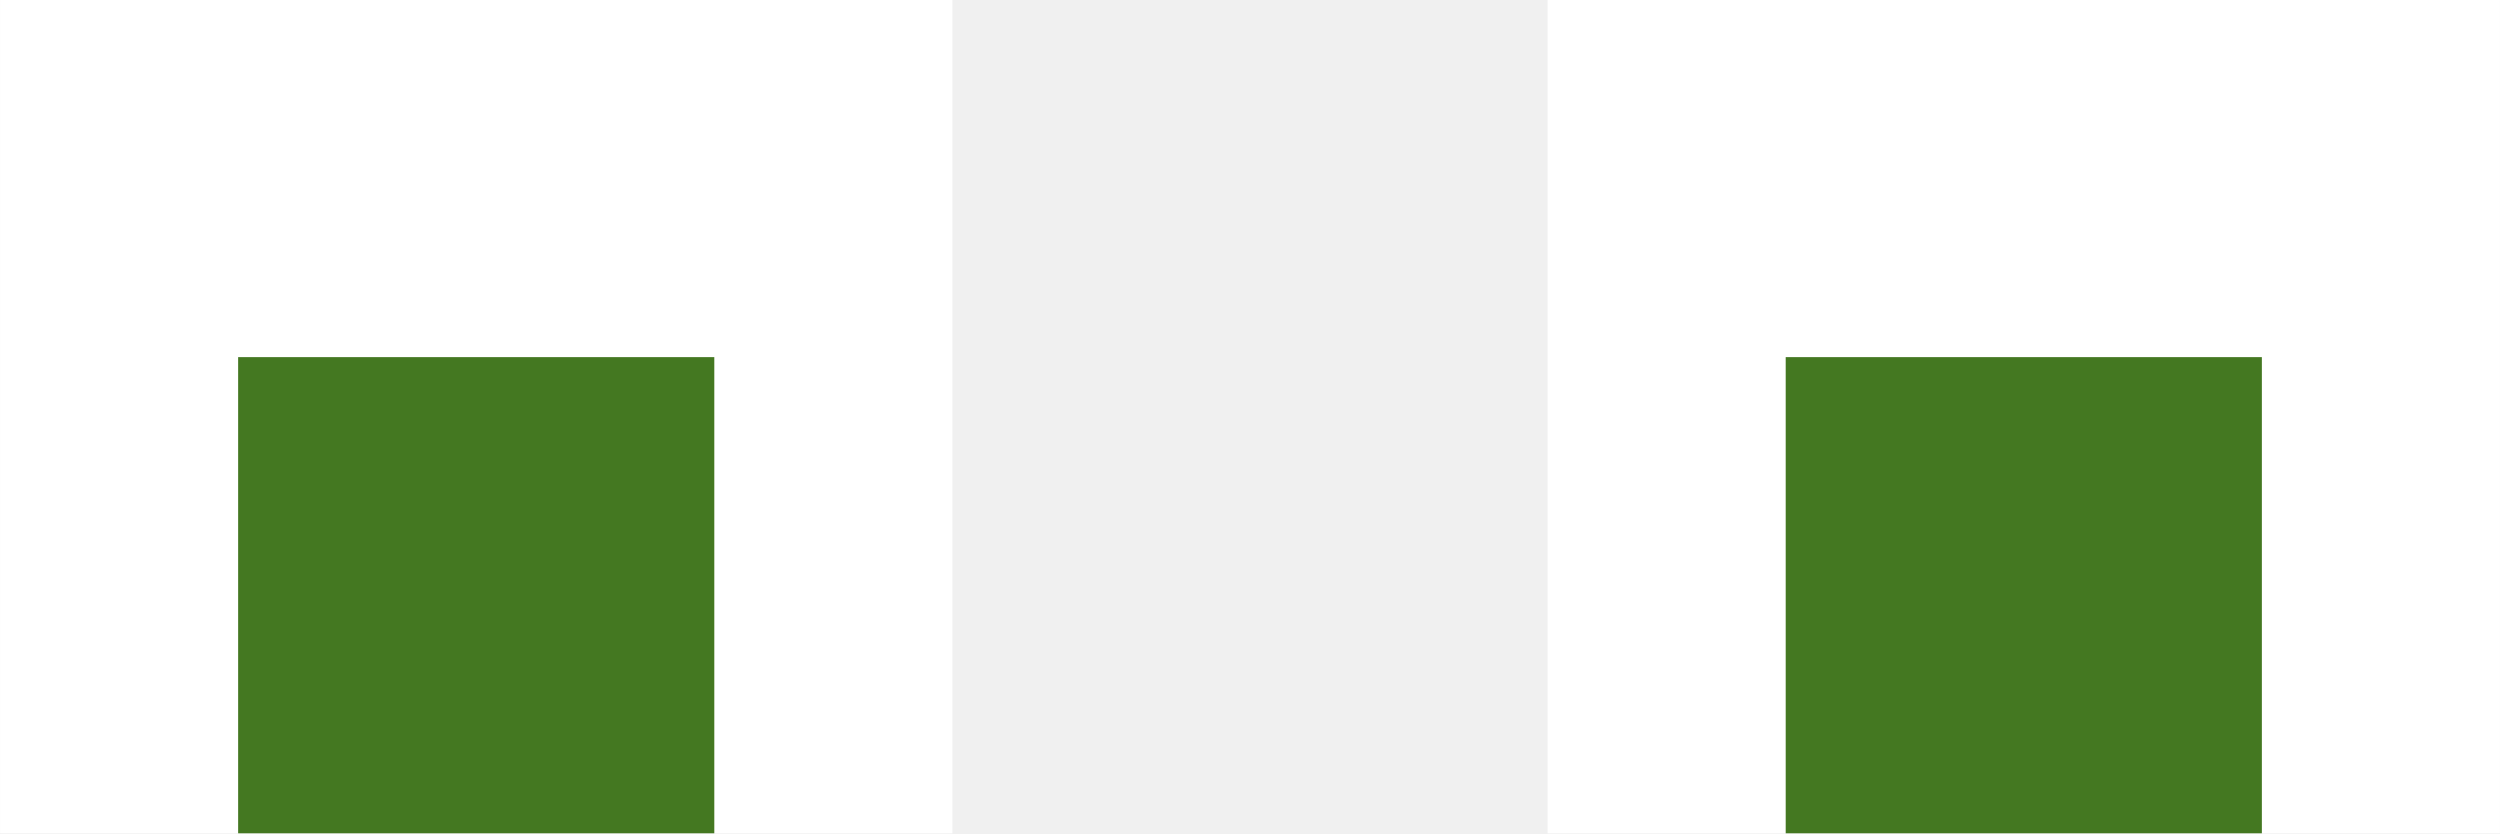
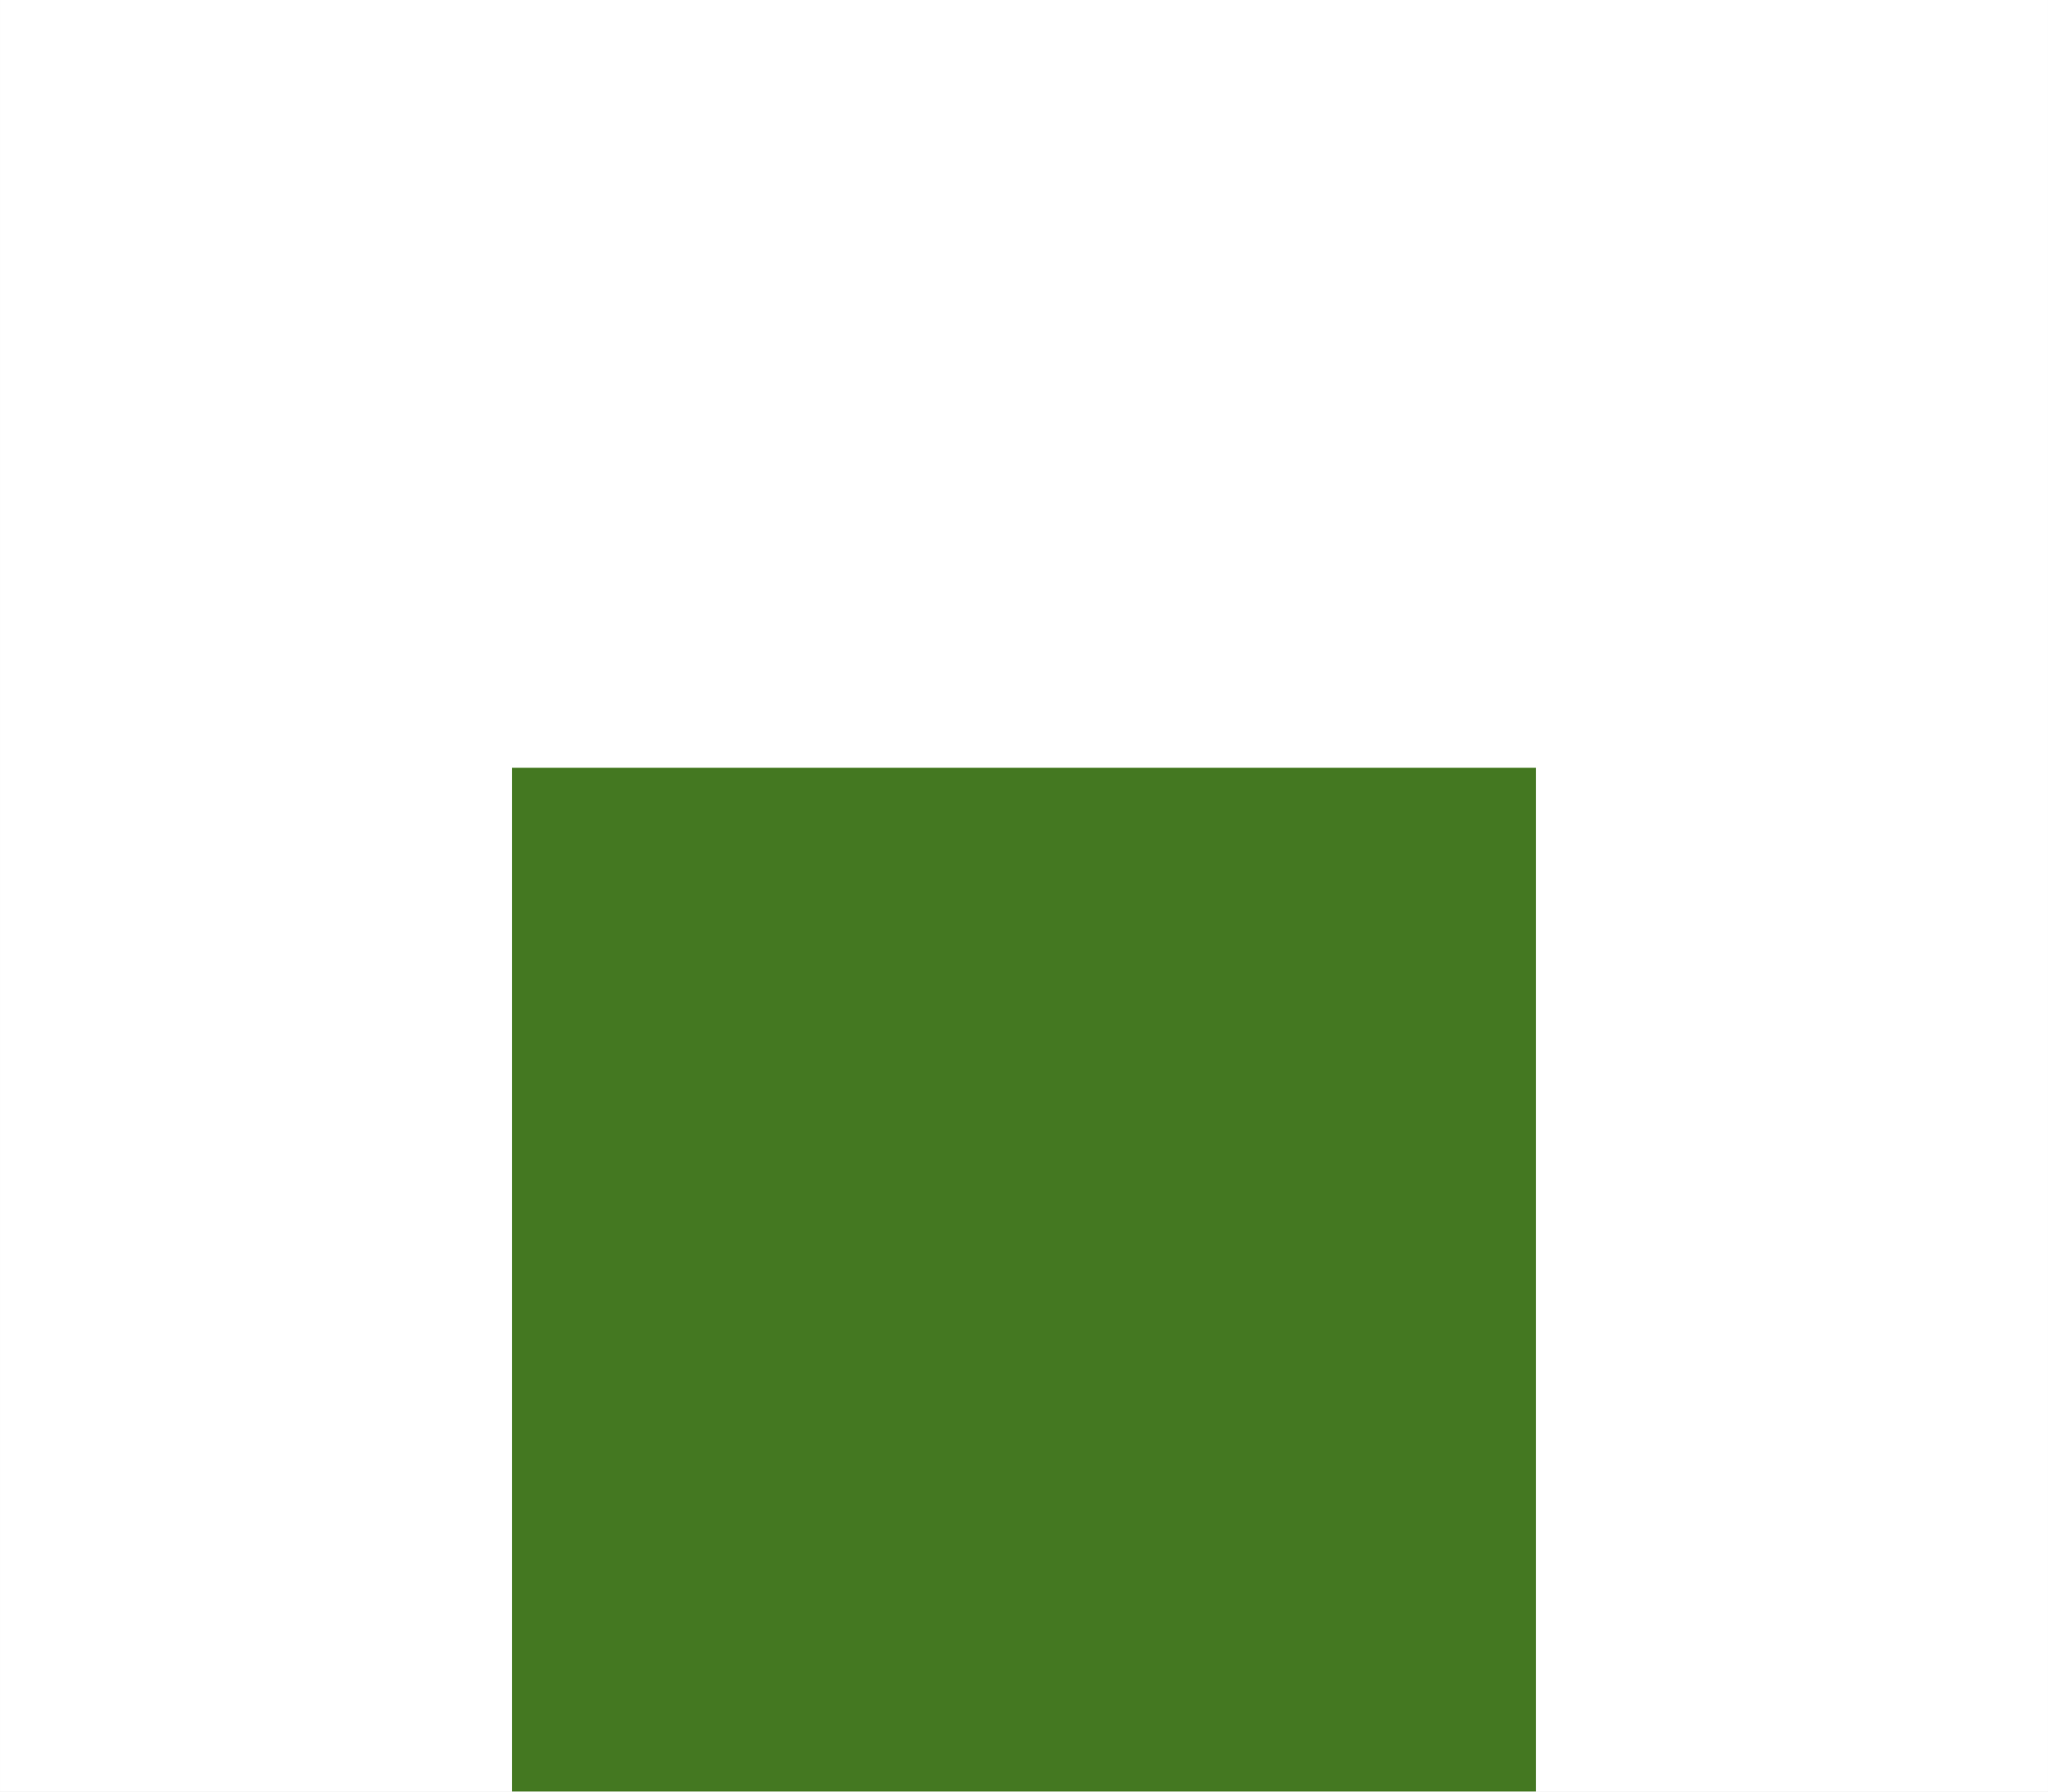
- <svg xmlns="http://www.w3.org/2000/svg" width="25.315mm" height="8.438mm" viewBox="0 0 89.7 29.9" id="svg8346" version="1.1">
+ <svg xmlns="http://www.w3.org/2000/svg" width="9.644mm" height="8.438mm" viewBox="0 0 34.172 29.9" id="svg8346" version="1.1">
  <defs id="defs8348" />
  <g id="layer1" transform="translate(-392.4128,-363.9461)">
-     <g transform="matrix(0.5980023,0,0,0.5980023,580.8689,-291.8518)" id="g6061">
-       <g id="g6057">
-         <rect style="opacity:1;fill:#ffffff;fill-opacity:1;stroke:none;stroke-width:0.971;stroke-linecap:round;stroke-linejoin:round;stroke-miterlimit:4;stroke-dasharray:none;stroke-opacity:1" id="rect7501-5" width="57.143" height="50" x="-315.143" y="1096.648" />
-         <rect style="opacity:1;fill:#447821;fill-opacity:1;stroke:none;stroke-width:0.971;stroke-linecap:round;stroke-linejoin:round;stroke-miterlimit:4;stroke-dasharray:none;stroke-opacity:1" id="rect7501-3-9" width="28.571" height="28.571" x="-300.857" y="1118.076" />
-       </g>
-       <rect y="1096.648" x="-222.286" height="50" width="57.143" id="rect7501-8-9" style="opacity:1;fill:#ffffff;fill-opacity:1;stroke:none;stroke-width:0.971;stroke-linecap:round;stroke-linejoin:round;stroke-miterlimit:4;stroke-dasharray:none;stroke-opacity:1" />
-       <rect y="1118.076" x="-208" height="28.571" width="28.571" id="rect7501-3-1-3" style="opacity:1;fill:#447821;fill-opacity:1;stroke:none;stroke-width:0.971;stroke-linecap:round;stroke-linejoin:round;stroke-miterlimit:4;stroke-dasharray:none;stroke-opacity:1" />
+     <g id="g6057" transform="matrix(0.5980023,0,0,0.5980023,580.8689,-291.8518)">
+       <rect y="1096.648" x="-315.143" height="50" width="57.143" id="rect7501-5" style="opacity:1;fill:#ffffff;fill-opacity:1;stroke:none;stroke-width:0.971;stroke-linecap:round;stroke-linejoin:round;stroke-miterlimit:4;stroke-dasharray:none;stroke-opacity:1" />
+       <rect y="1118.076" x="-300.857" height="28.571" width="28.571" id="rect7501-3-9" style="opacity:1;fill:#447821;fill-opacity:1;stroke:none;stroke-width:0.971;stroke-linecap:round;stroke-linejoin:round;stroke-miterlimit:4;stroke-dasharray:none;stroke-opacity:1" />
    </g>
  </g>
</svg>
